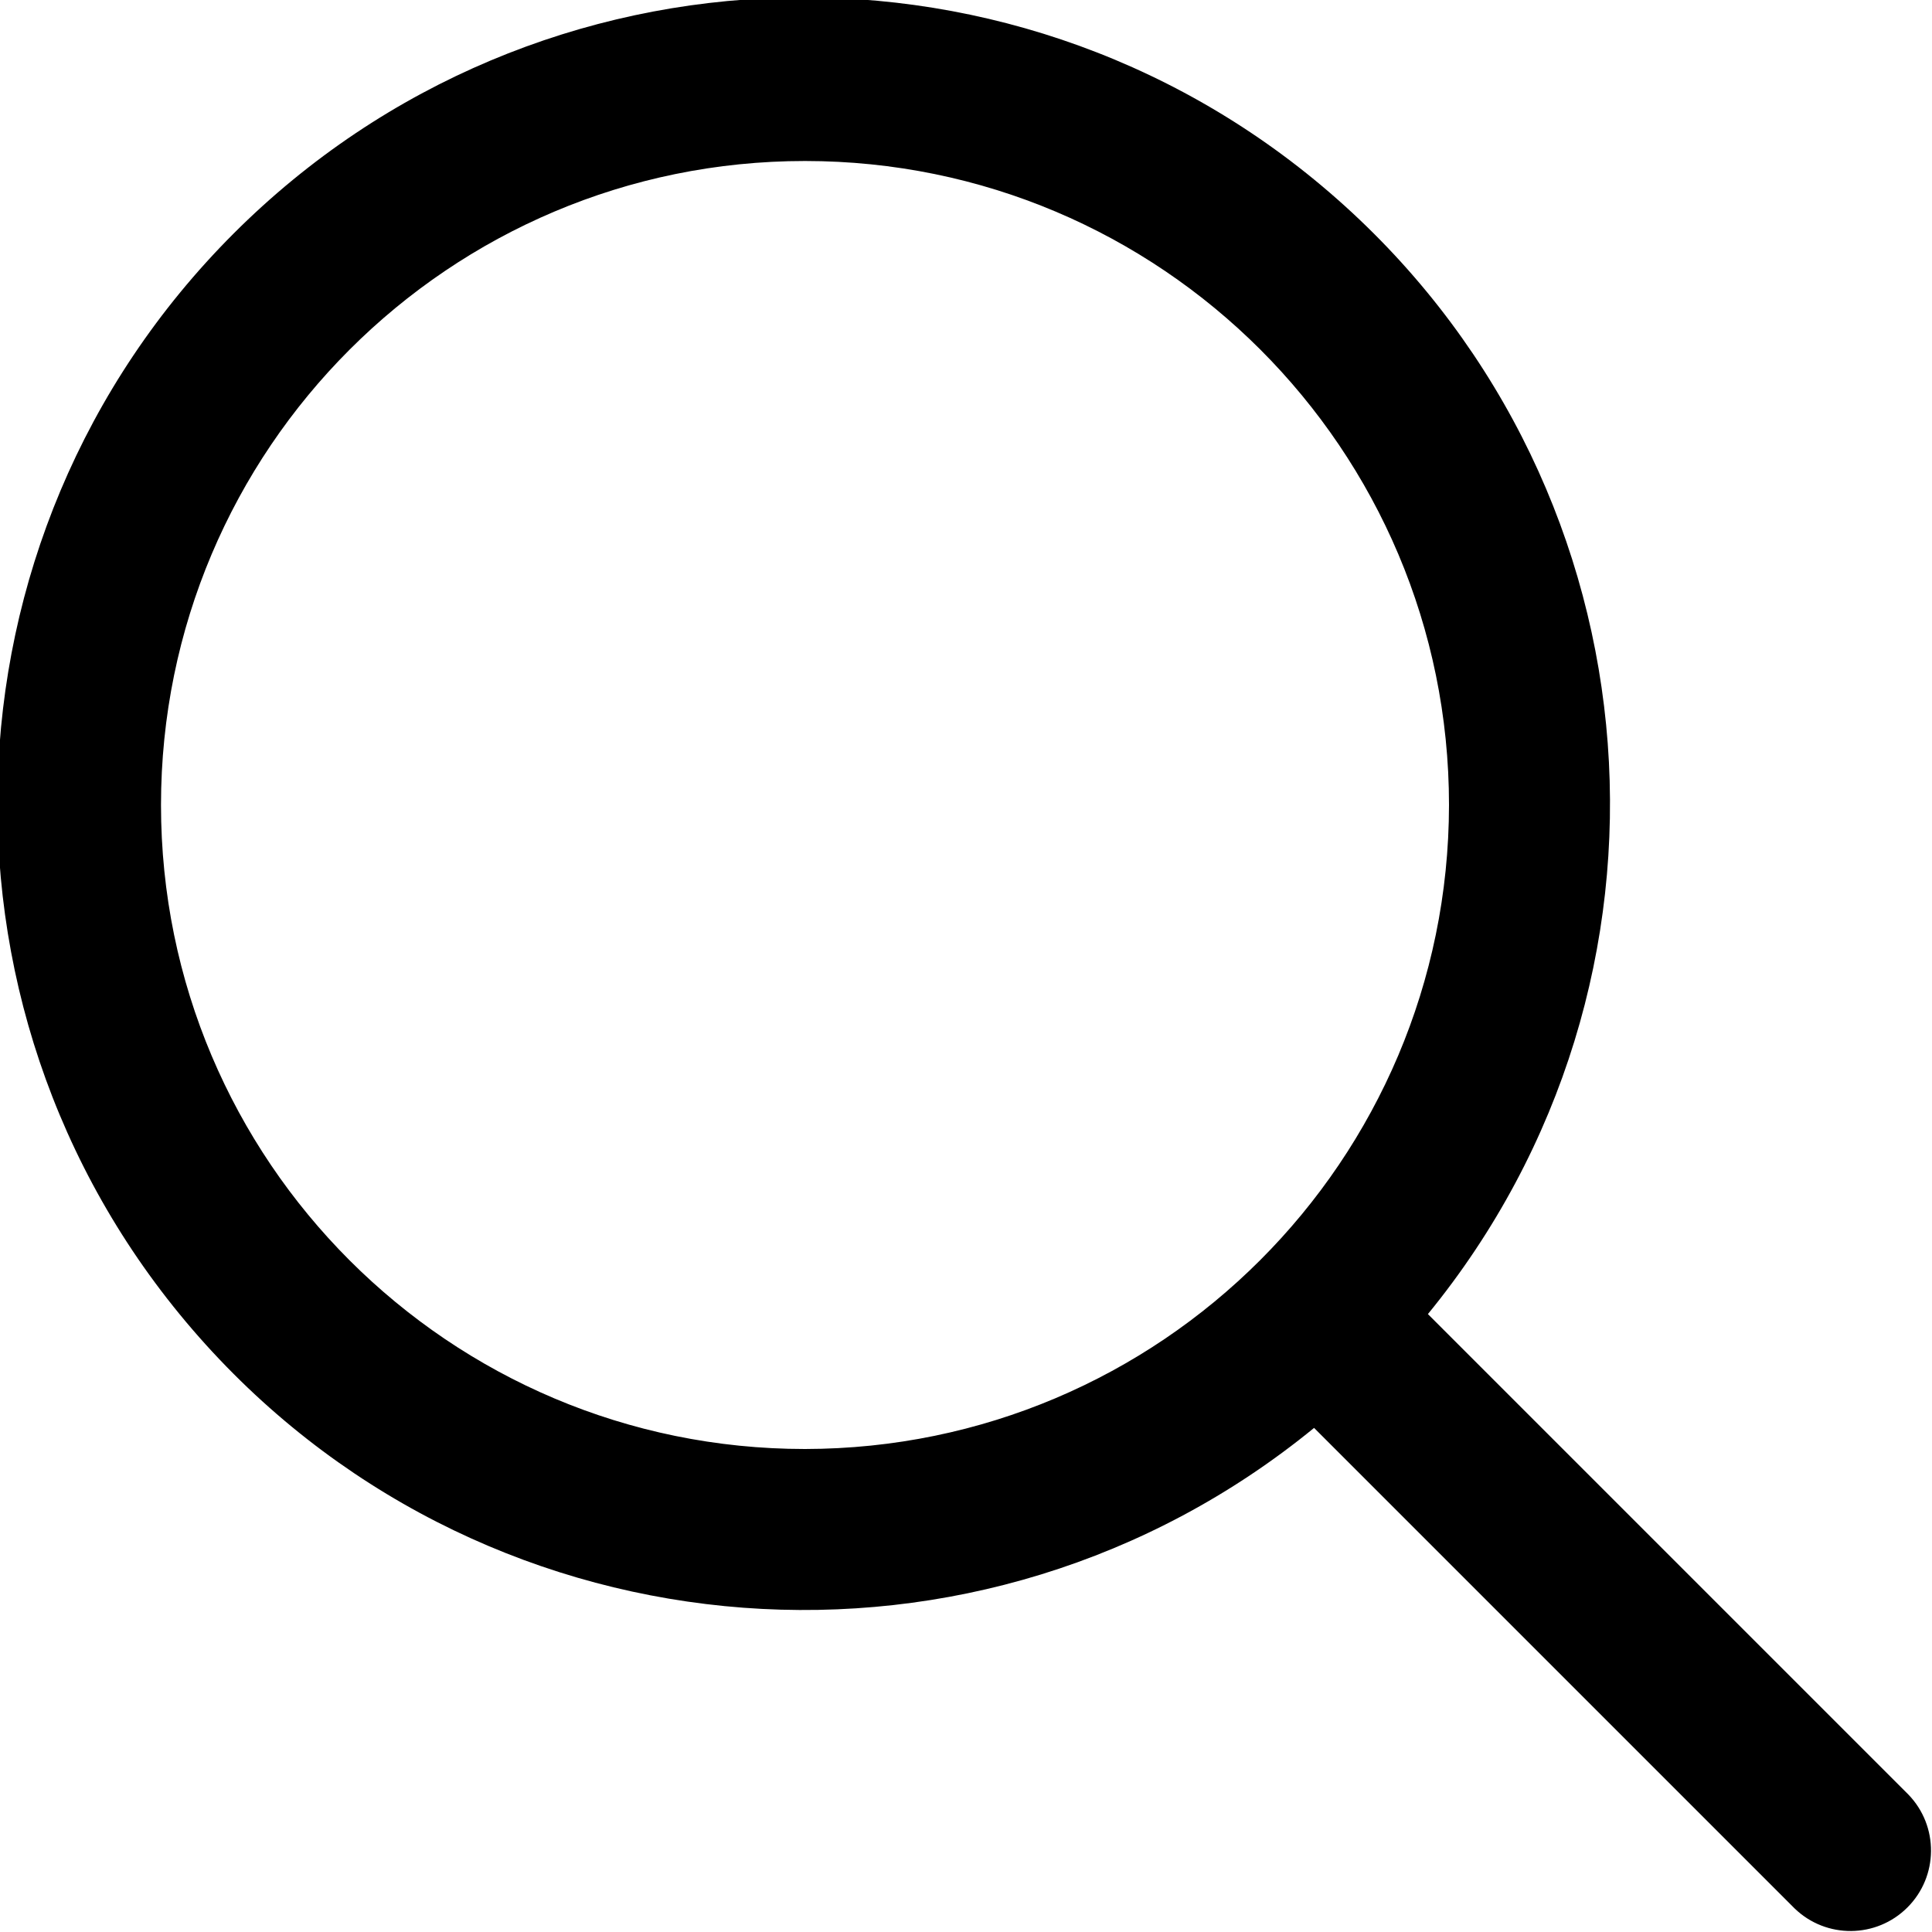
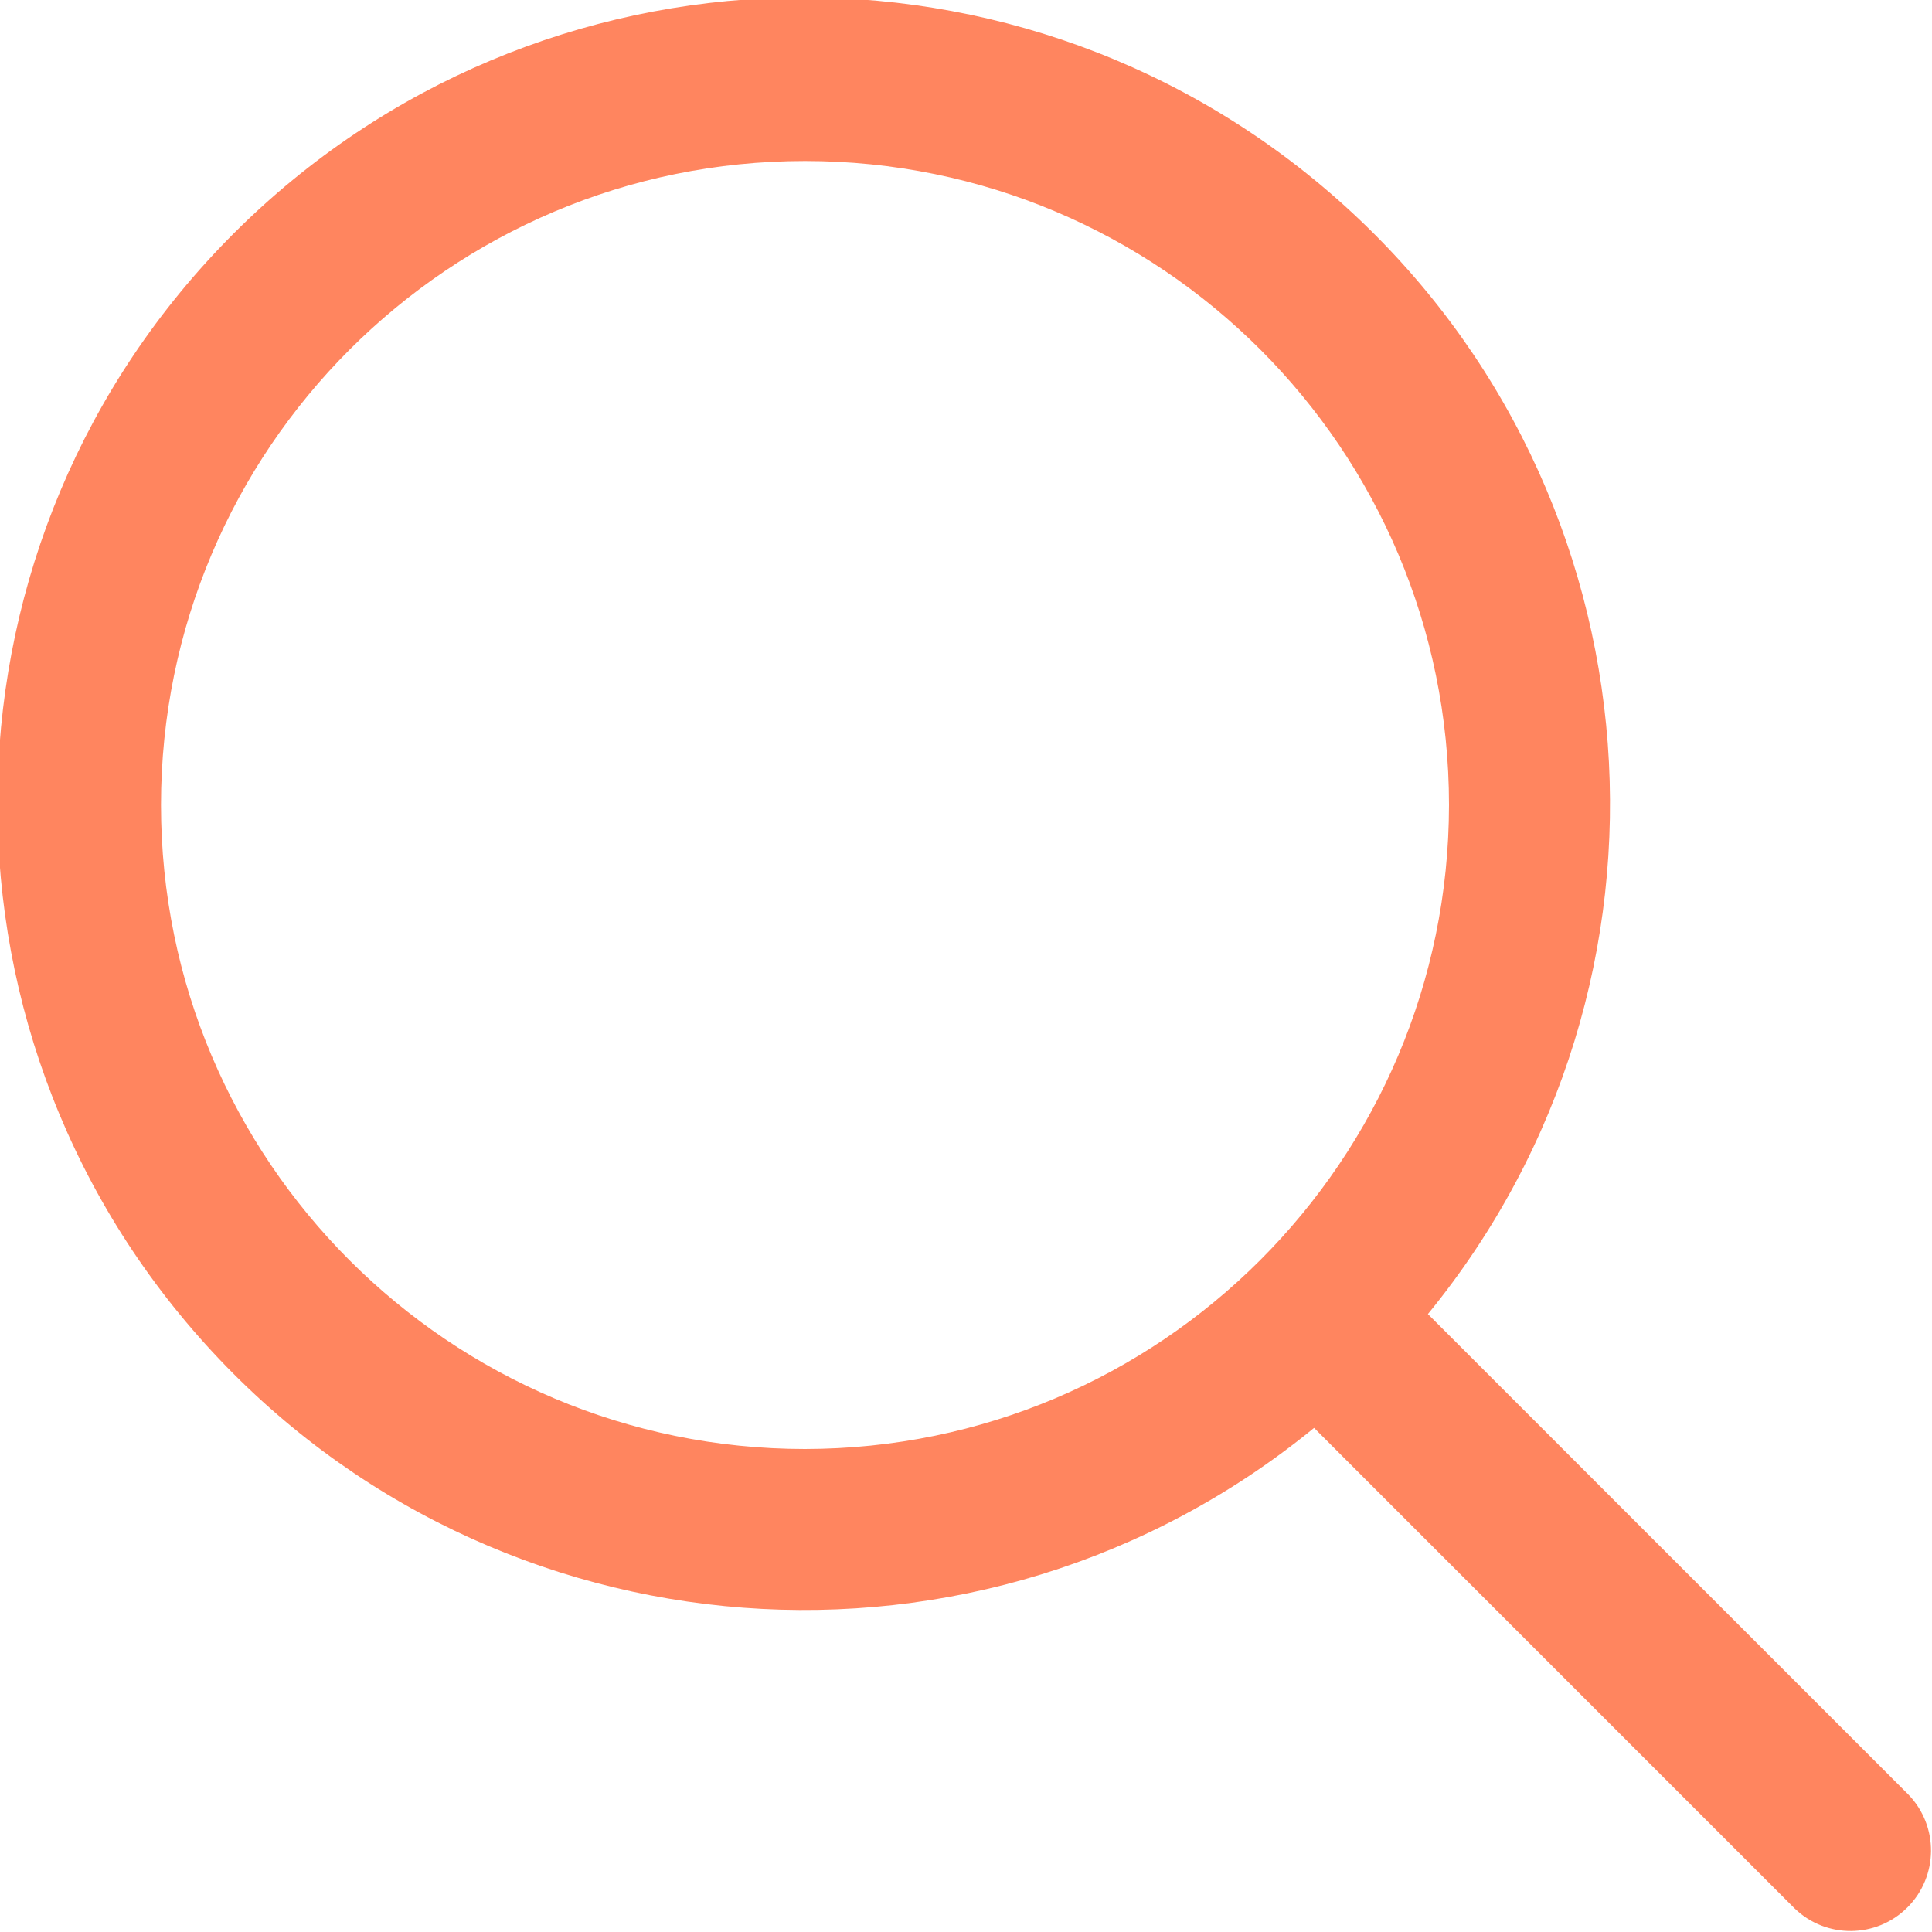
- <svg xmlns="http://www.w3.org/2000/svg" id="Outline" viewBox="0 0 24 24" width="512" height="512">
-   <path d="M23.707,22.293l-5.969-5.969a10.016,10.016,0,1,0-1.414,1.414l5.969,5.969a1,1,0,0,0,1.414-1.414ZM10,18a8,8,0,1,1,8-8A8.009,8.009,0,0,1,10,18Z" />
+ <svg xmlns="http://www.w3.org/2000/svg" width="288" height="288">
+   <svg width="288" height="288" viewBox="0 0 24 24">
+     <path fill="#ff855f" d="M23.707,22.293l-5.969-5.969a10.016,10.016,0,1,0-1.414,1.414l5.969,5.969a1,1,0,0,0,1.414-1.414ZM10,18a8,8,0,1,1,8-8A8.009,8.009,0,0,1,10,18Z" class="color000 svgShape" />
+   </svg>
</svg>
